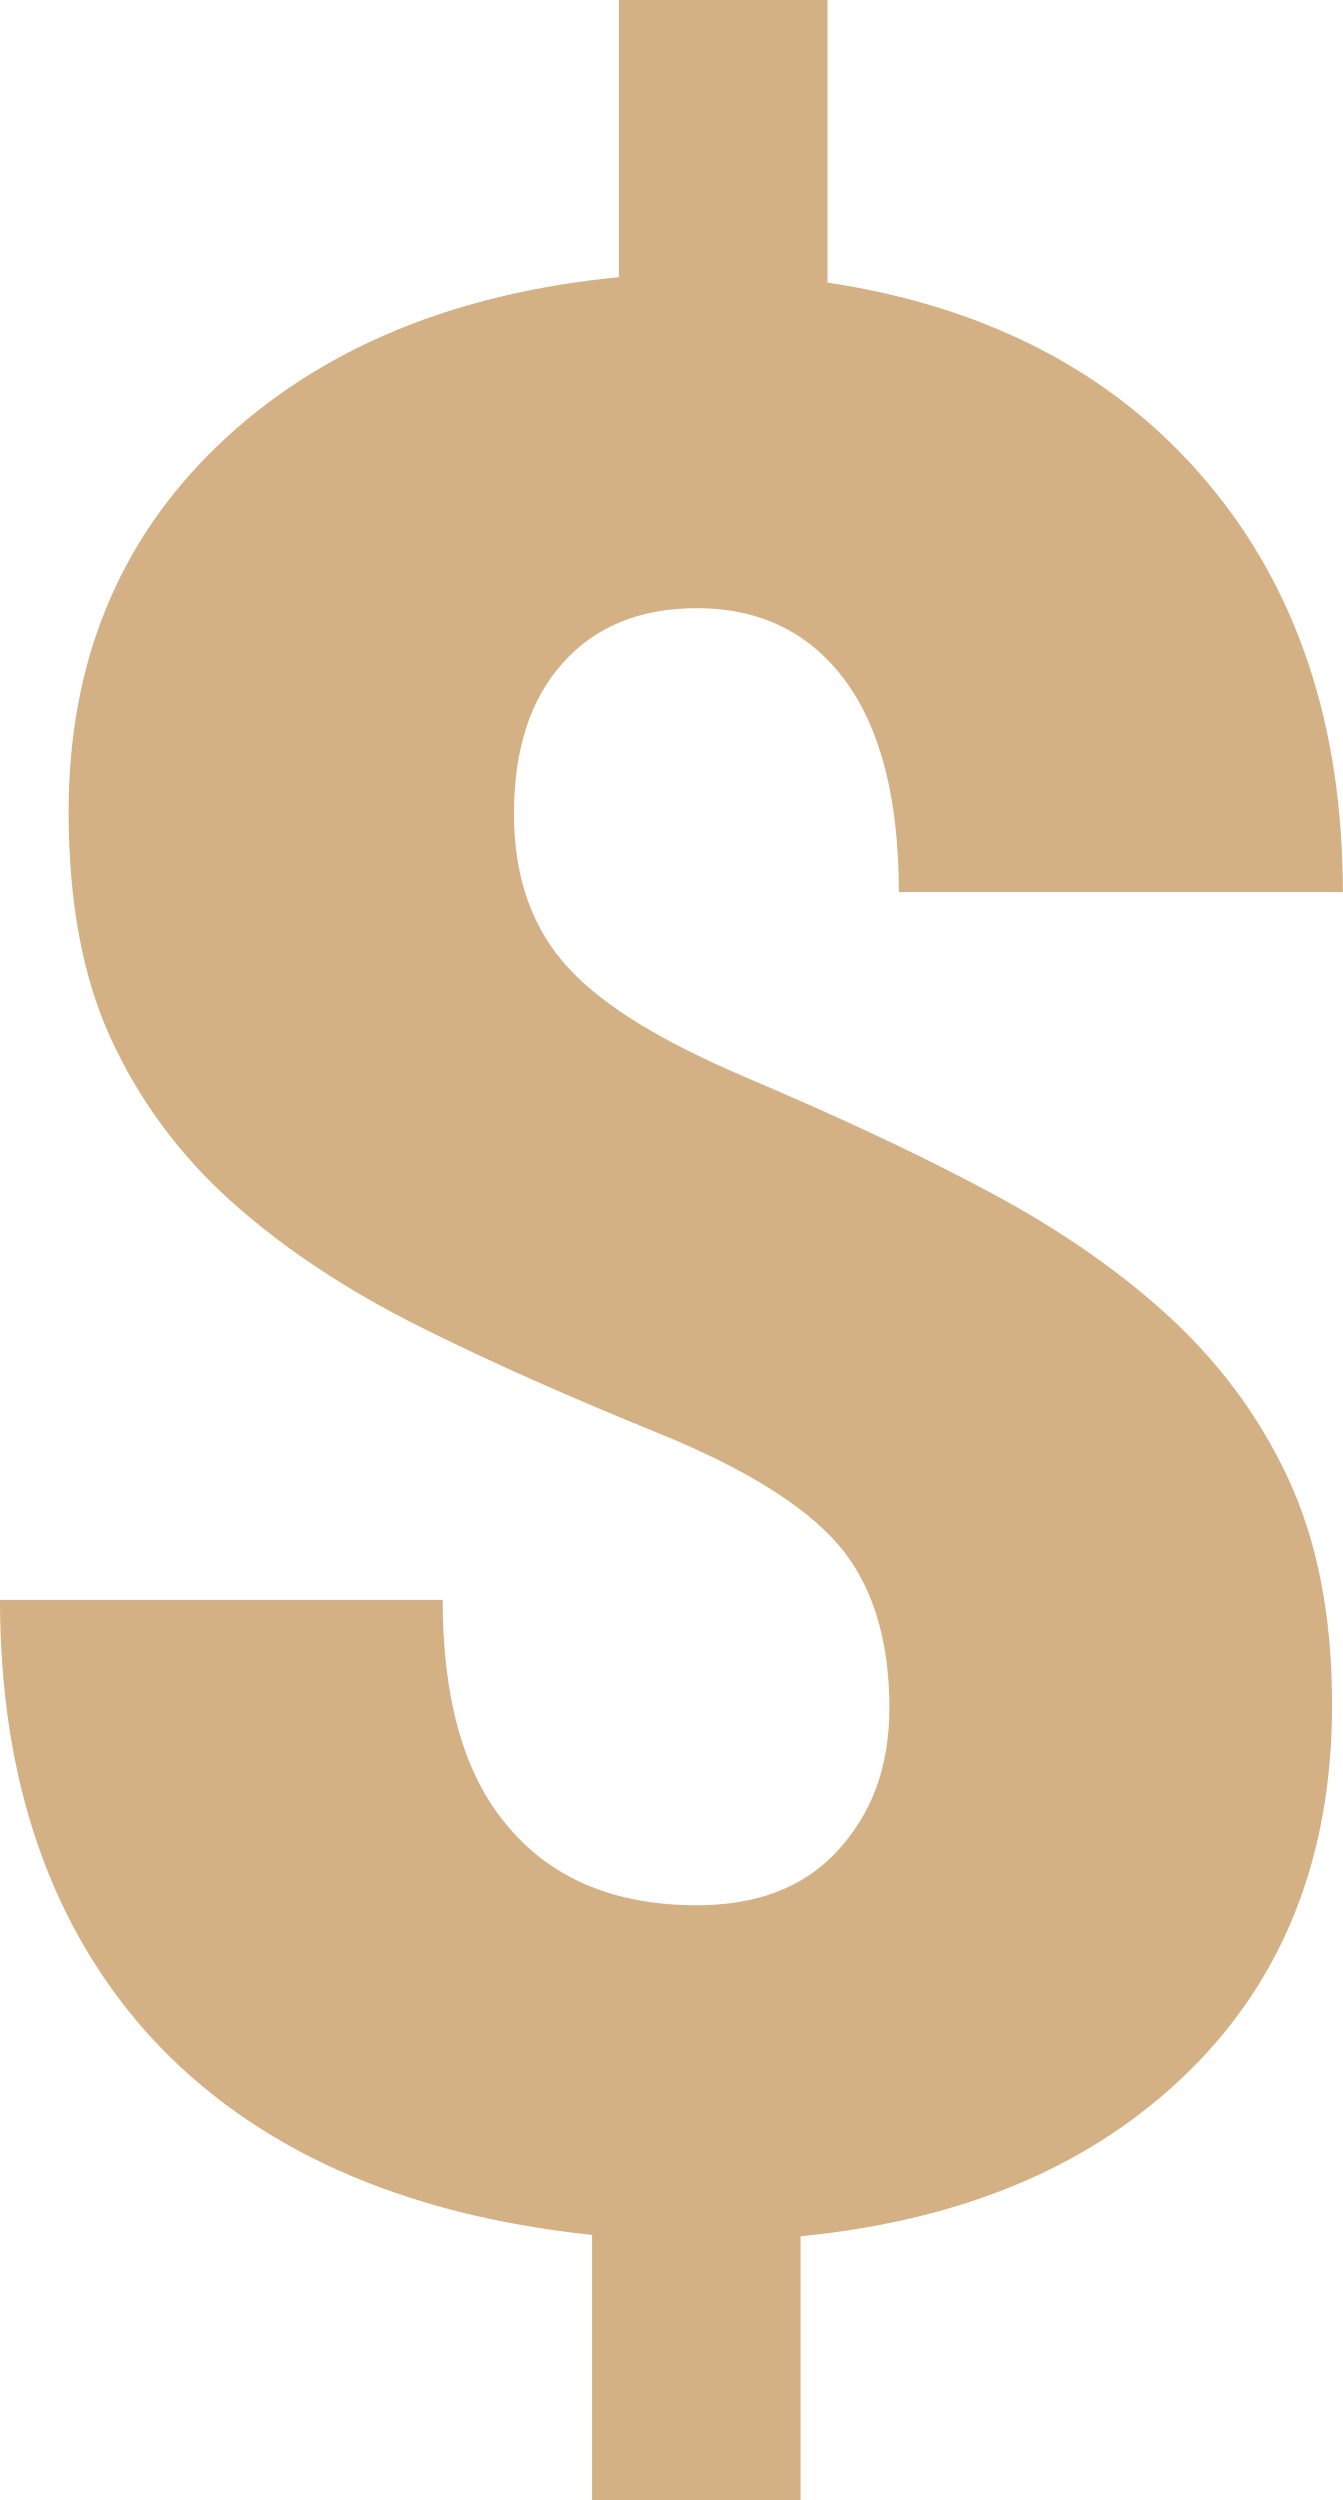
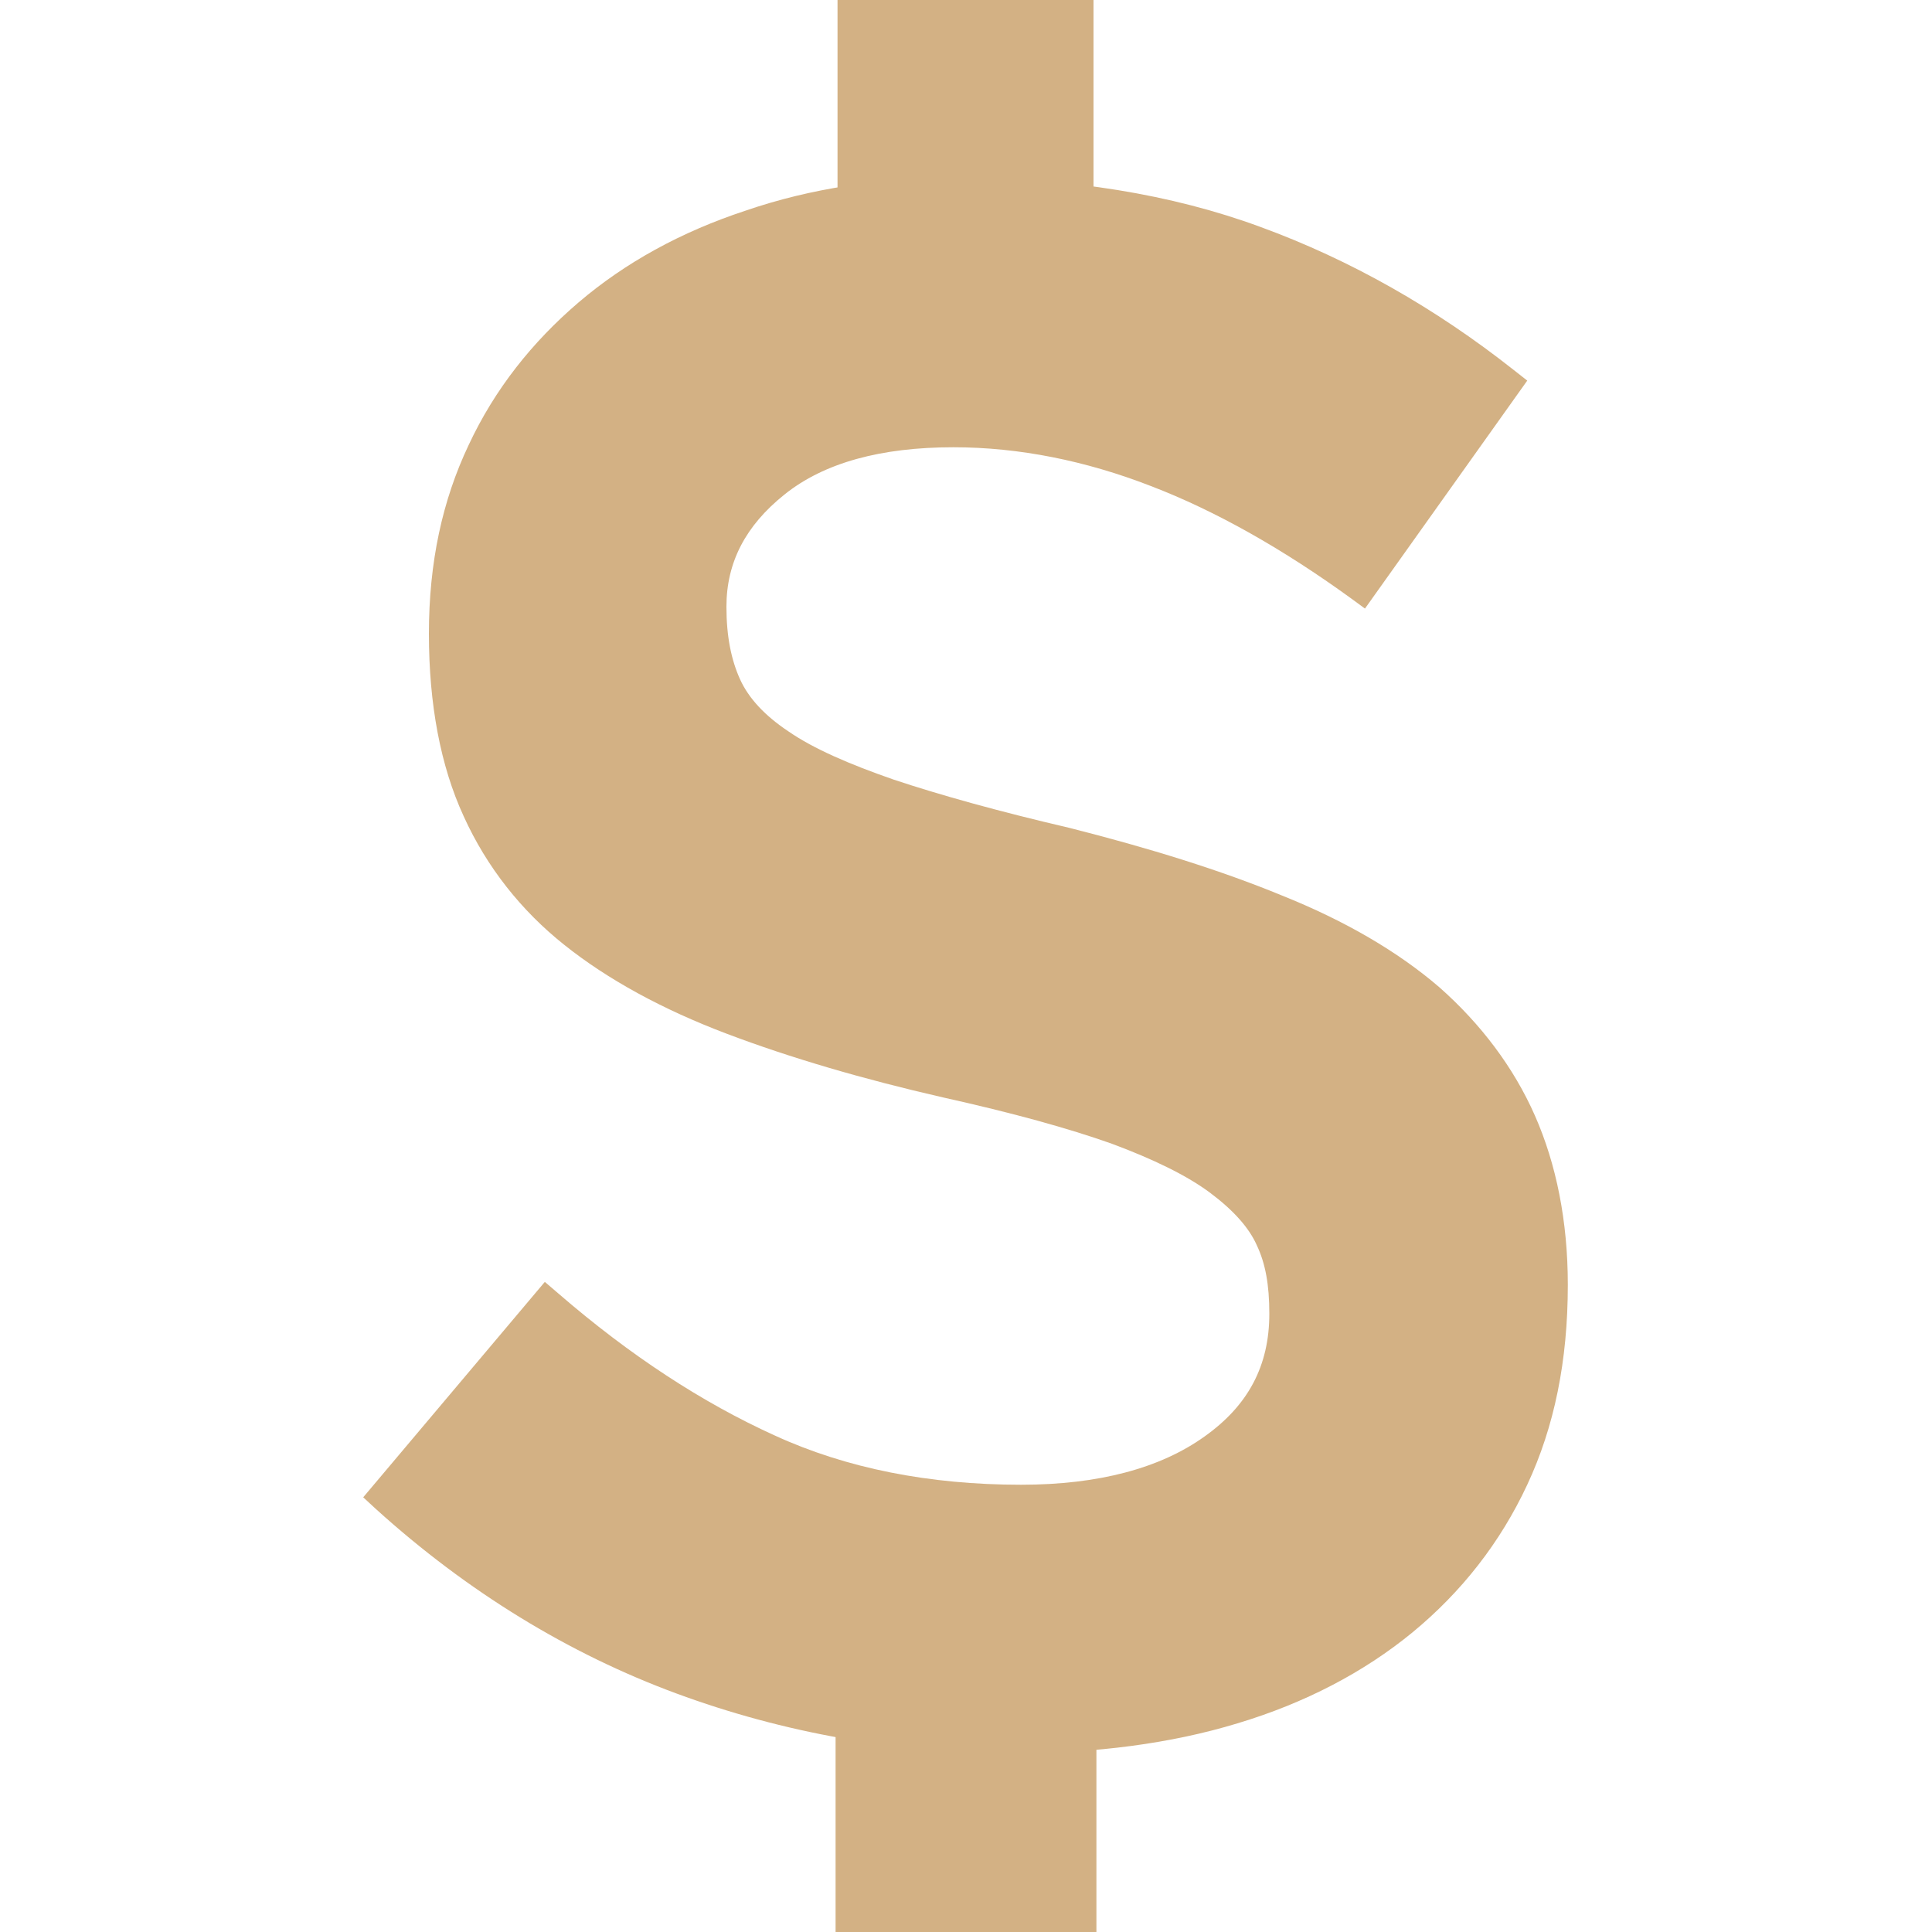
- <svg xmlns="http://www.w3.org/2000/svg" version="1.1" id="Layer_1" x="0px" y="0px" width="99.8px" height="185.8px" viewBox="0 0 99.8 185.8" enable-background="new 0 0 99.8 185.8" xml:space="preserve">
+ <svg xmlns="http://www.w3.org/2000/svg" version="1.1" id="Layer_1" x="0px" y="0px" width="200px" height="200px" viewBox="0 0 200 200" enable-background="new 0 0 200 200" xml:space="preserve">
  <g>
-     <path fill="#D3B184" d="M66.1,126.9c0-5.1-1.3-9.2-3.8-12.1s-7-5.7-13.4-8.3c-6.4-2.6-12.3-5.2-17.7-7.9c-5.4-2.7-10.1-5.8-14-9.3   s-6.9-7.6-9-12.2c-2.1-4.6-3.1-10.2-3.1-16.8c0-11,3.7-20.1,11.1-27.2S33.6,21.8,46,20.6V0h15.5v21c11.9,1.8,21.3,6.7,28.1,14.7   c6.8,8,10.2,18.2,10.2,30.6h-33c0-6.8-1.3-12-3.9-15.6c-2.6-3.6-6.3-5.5-11.1-5.5c-4.3,0-7.6,1.4-10,4.1c-2.4,2.7-3.6,6.4-3.6,11.2   c0,4.8,1.4,8.6,4.1,11.5s7.1,5.5,13.2,8.1c6.1,2.6,11.8,5.2,17.1,8c5.4,2.8,10,5.9,13.9,9.4c3.9,3.5,7,7.6,9.2,12.3   c2.2,4.7,3.3,10.3,3.3,16.9c0,11.1-3.5,20.2-10.6,27.2c-7.1,7-16.7,11.1-28.9,12.3v19.6H44v-19.7c-14.2-1.5-25.1-6.4-32.7-14.6   C3.8,143.3,0,132.4,0,118.9h32.9c0,7.4,1.6,13.1,4.9,16.9c3.3,3.9,8,5.8,14,5.8c4.4,0,7.9-1.3,10.4-4S66.1,131.5,66.1,126.9z" />
+     <path fill="#D3B184" d="M105.1,181.5c-12.2,0-24-2.1-35.1-6.2c-11.1-4.1-21.6-10.5-31.1-19.1l-1.3-1.2l18.8-22.3l1.4,1.2   c7.4,6.4,14.9,11.3,22.4,14.7c7.4,3.4,16,5.1,25.5,5.1c8,0,14.4-1.7,19-5c4.5-3.2,6.7-7.3,6.7-12.7c0-3-0.4-5.2-1.3-7.1   c-0.8-1.8-2.4-3.6-4.8-5.4c-2.4-1.8-5.9-3.5-10.2-5.1c-4.5-1.6-10.3-3.2-17.5-4.8c-8.3-1.9-15.8-4.1-22.4-6.6   c-6.6-2.5-12.3-5.6-16.8-9.2C54,94.3,50.4,89.8,48,84.5c-2.4-5.2-3.6-11.6-3.6-18.9c0-7.4,1.4-13.8,4.1-19.5   c2.7-5.8,6.6-10.7,11.4-14.8c4.8-4.1,10.6-7.3,17.3-9.5c6.7-2.3,14-3.4,21.9-3.4c11.6,0,22.2,1.7,31.4,5.1   c9.3,3.4,18.1,8.4,26.2,14.8l1.4,1.1l-16.8,23.6l-1.5-1.1c-6.9-5-13.9-9-20.7-11.6c-6.7-2.6-13.6-4-20.4-4   c-7.5,0-13.4,1.6-17.5,4.9c-4,3.2-6,7-6,11.6c0,3.1,0.5,5.5,1.4,7.5c0.9,2,2.6,3.8,5,5.4c2.6,1.8,6.3,3.4,10.9,5   c4.8,1.6,10.9,3.3,18.2,5c8.3,2.1,15.7,4.4,22,7c6.5,2.6,12,5.8,16.3,9.5c4.3,3.8,7.7,8.3,9.9,13.3c2.2,5,3.4,10.9,3.4,17.5   c0,7.9-1.4,14.7-4.2,20.7c-2.8,6-6.8,11.1-11.9,15.3c-5,4.1-11.1,7.3-18.1,9.4C121.2,180.5,113.4,181.5,105.1,181.5z" />
+     <rect x="86.7" y="0" fill="#D3B184" width="26.5" height="40.1" />
+     <rect x="86.5" y="159.2" fill="#D3B184" width="27" height="40.8" />
  </g>
</svg>
